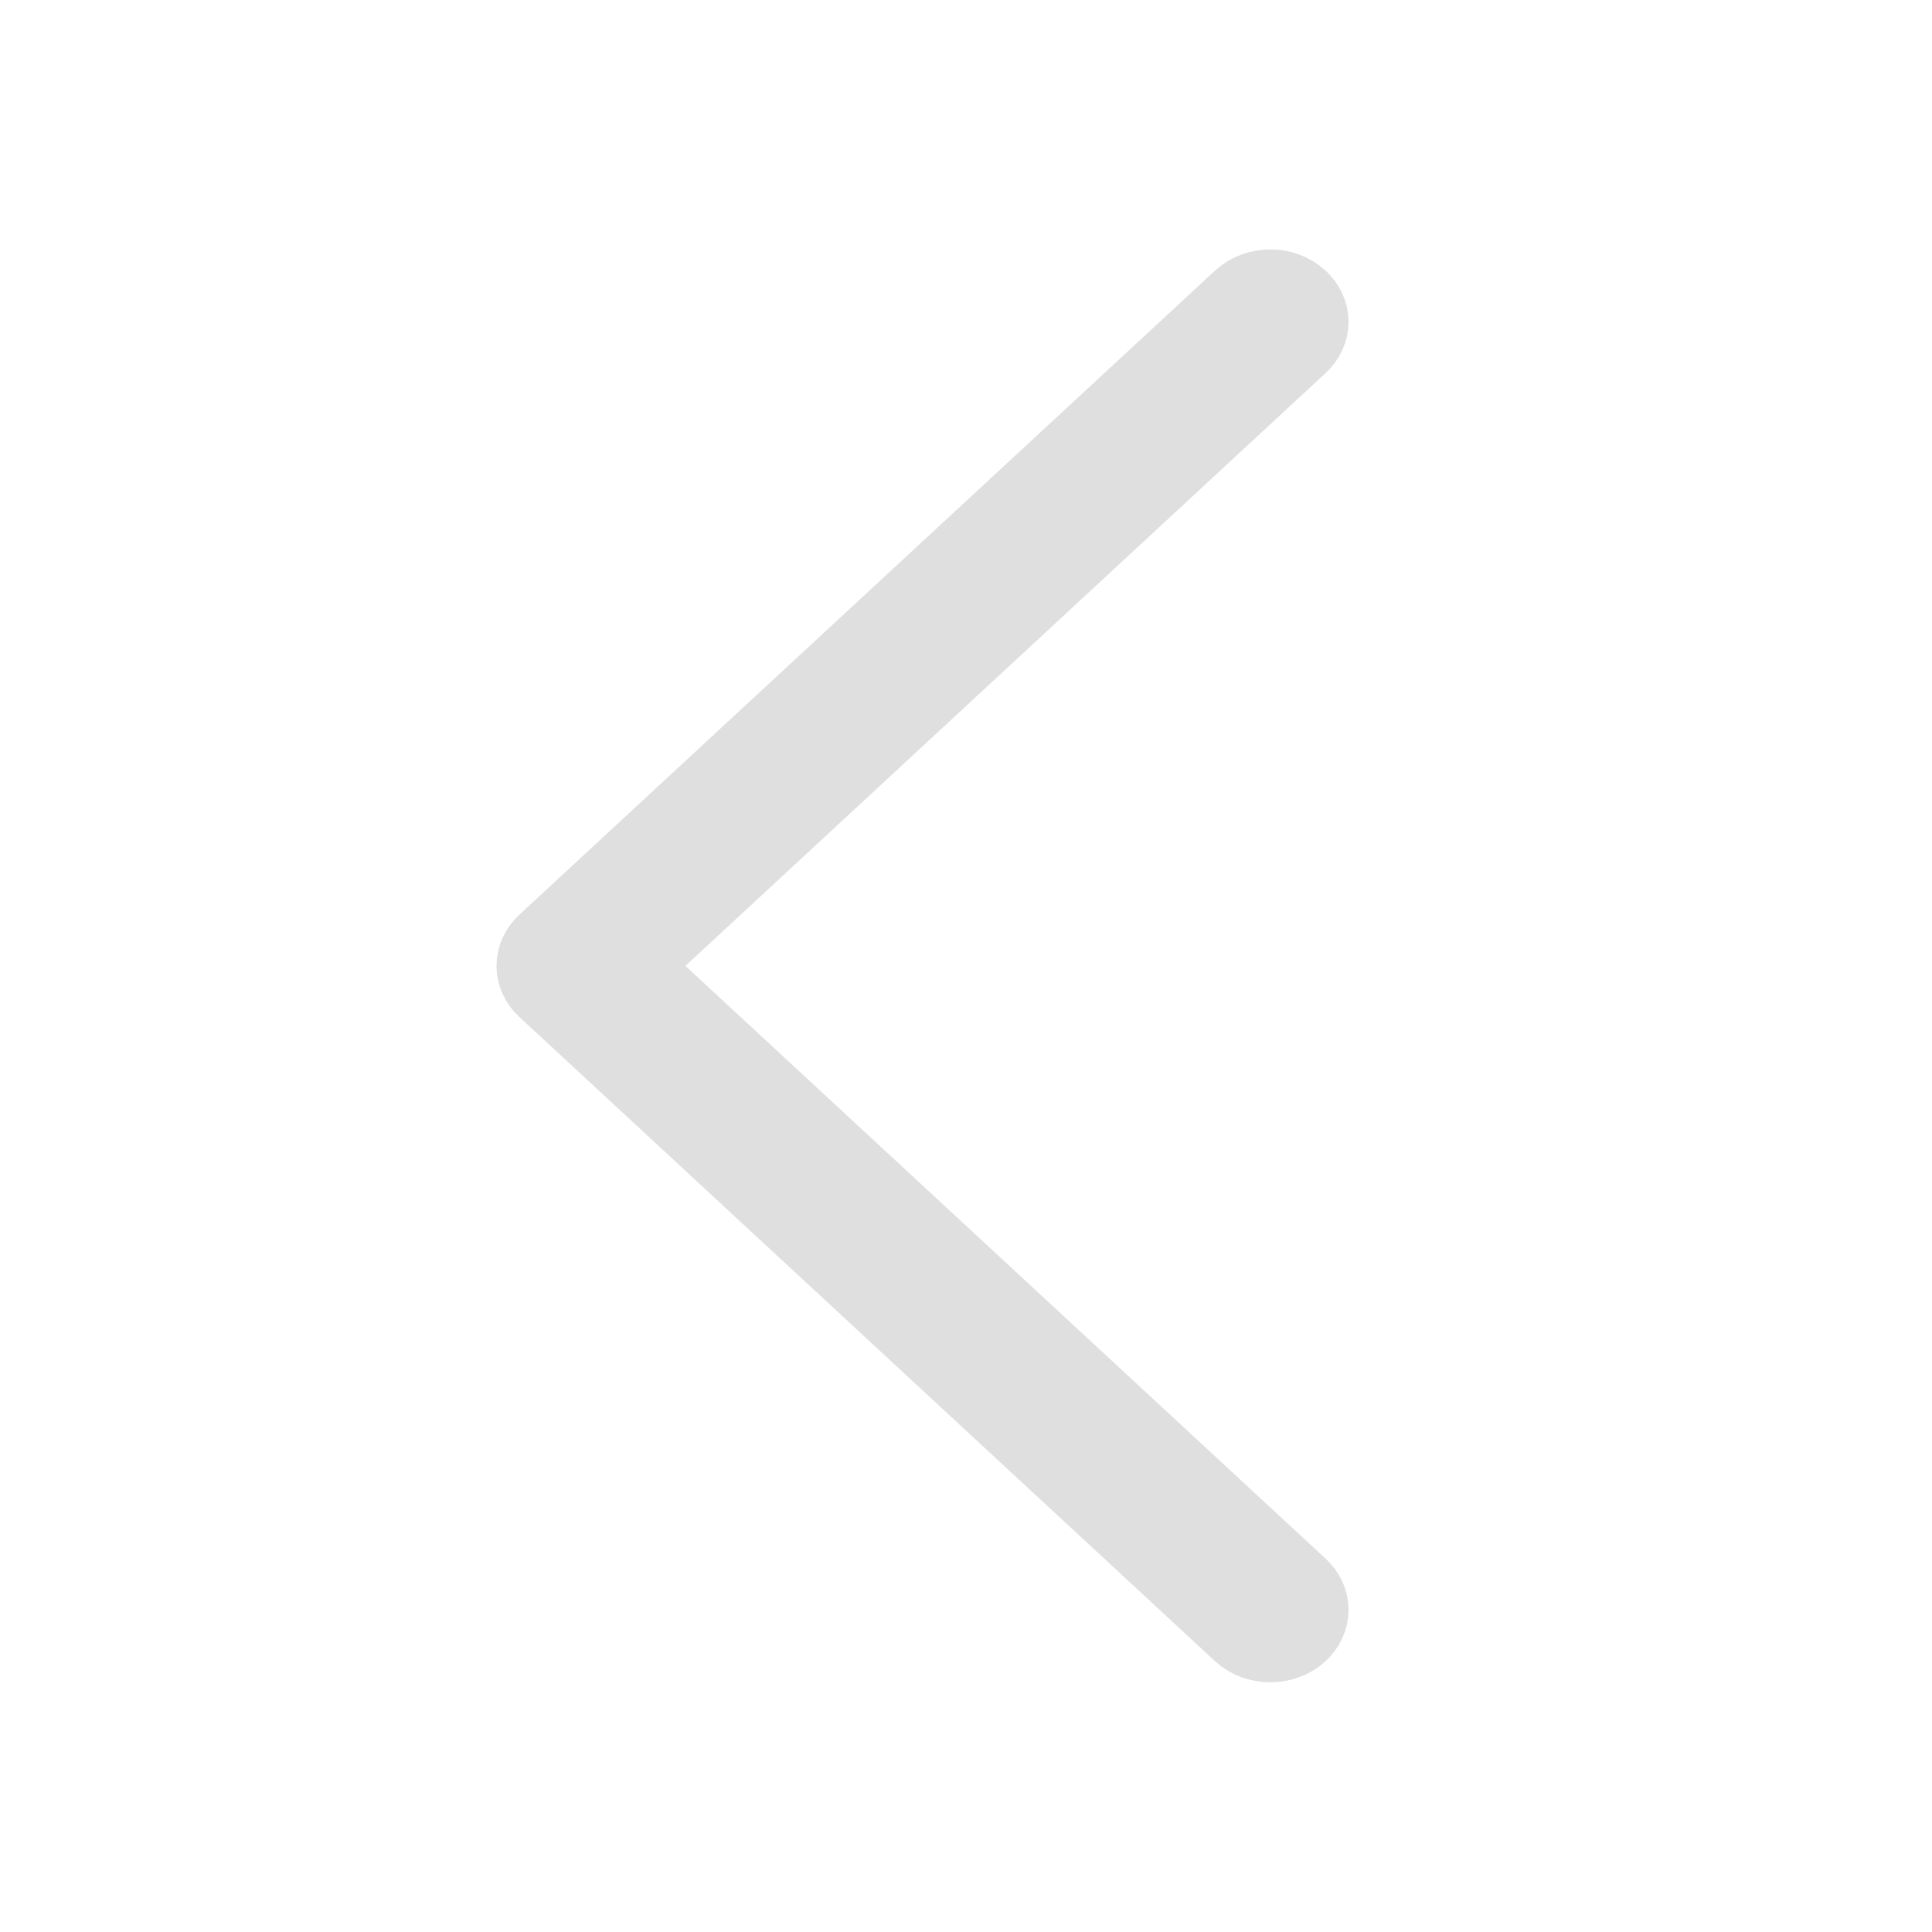
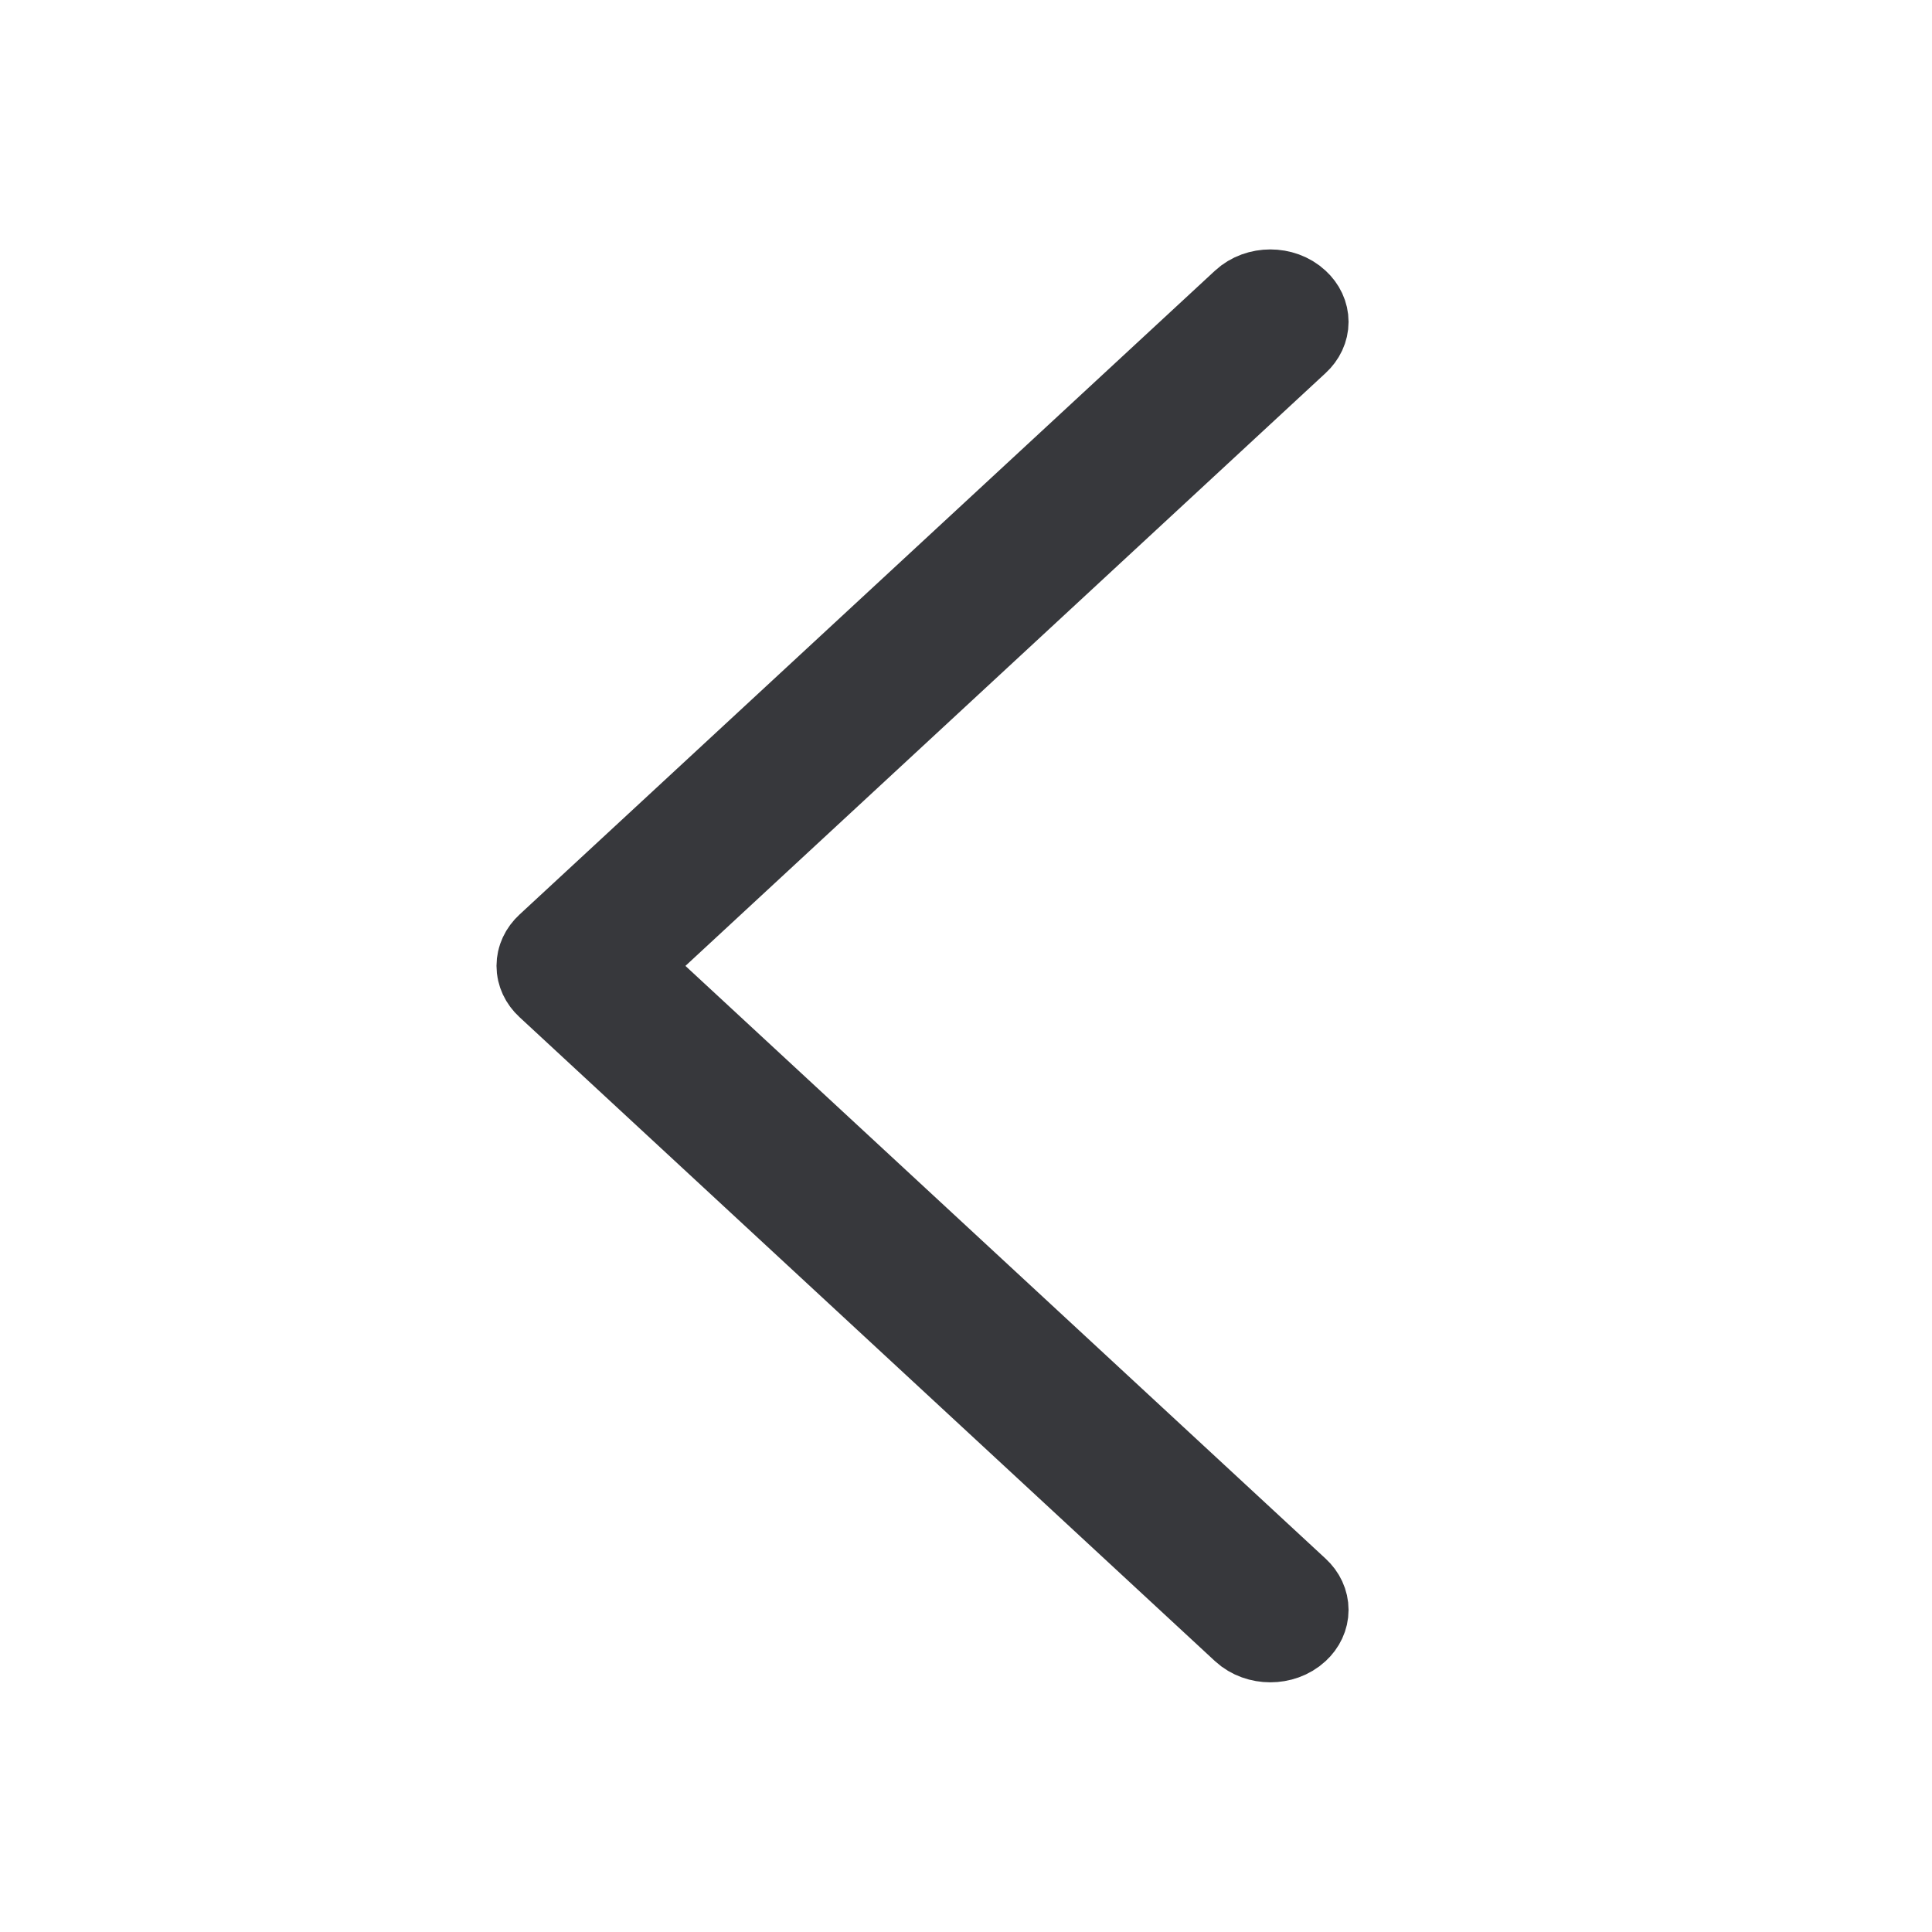
<svg xmlns="http://www.w3.org/2000/svg" width="20" height="20" viewBox="0 0 20 20" fill="none">
  <mask id="mask0_5122_30827" style="mask-type:alpha" maskUnits="userSpaceOnUse" x="-1" y="0" width="22" height="20">
    <path d="M6.756 9.632L6.36 9.999L6.756 10.366L13.383 16.502C13.486 16.597 13.486 16.734 13.383 16.829C13.259 16.944 13.042 16.944 12.917 16.829L5.717 10.162C5.614 10.067 5.614 9.93 5.717 9.835L12.917 3.169C13.042 3.053 13.259 3.053 13.383 3.169C13.486 3.264 13.486 3.4 13.383 3.495L6.756 9.632Z" fill="#171719" stroke="#171719" />
  </mask>
  <g mask="url(#mask0_5122_30827)">
-     <rect width="20" height="20" fill="#37383C" fill-opacity="0.16" />
+     <rect width="20" height="20" fill="#37383C" fillOpacity="0.16" />
  </g>
</svg>
